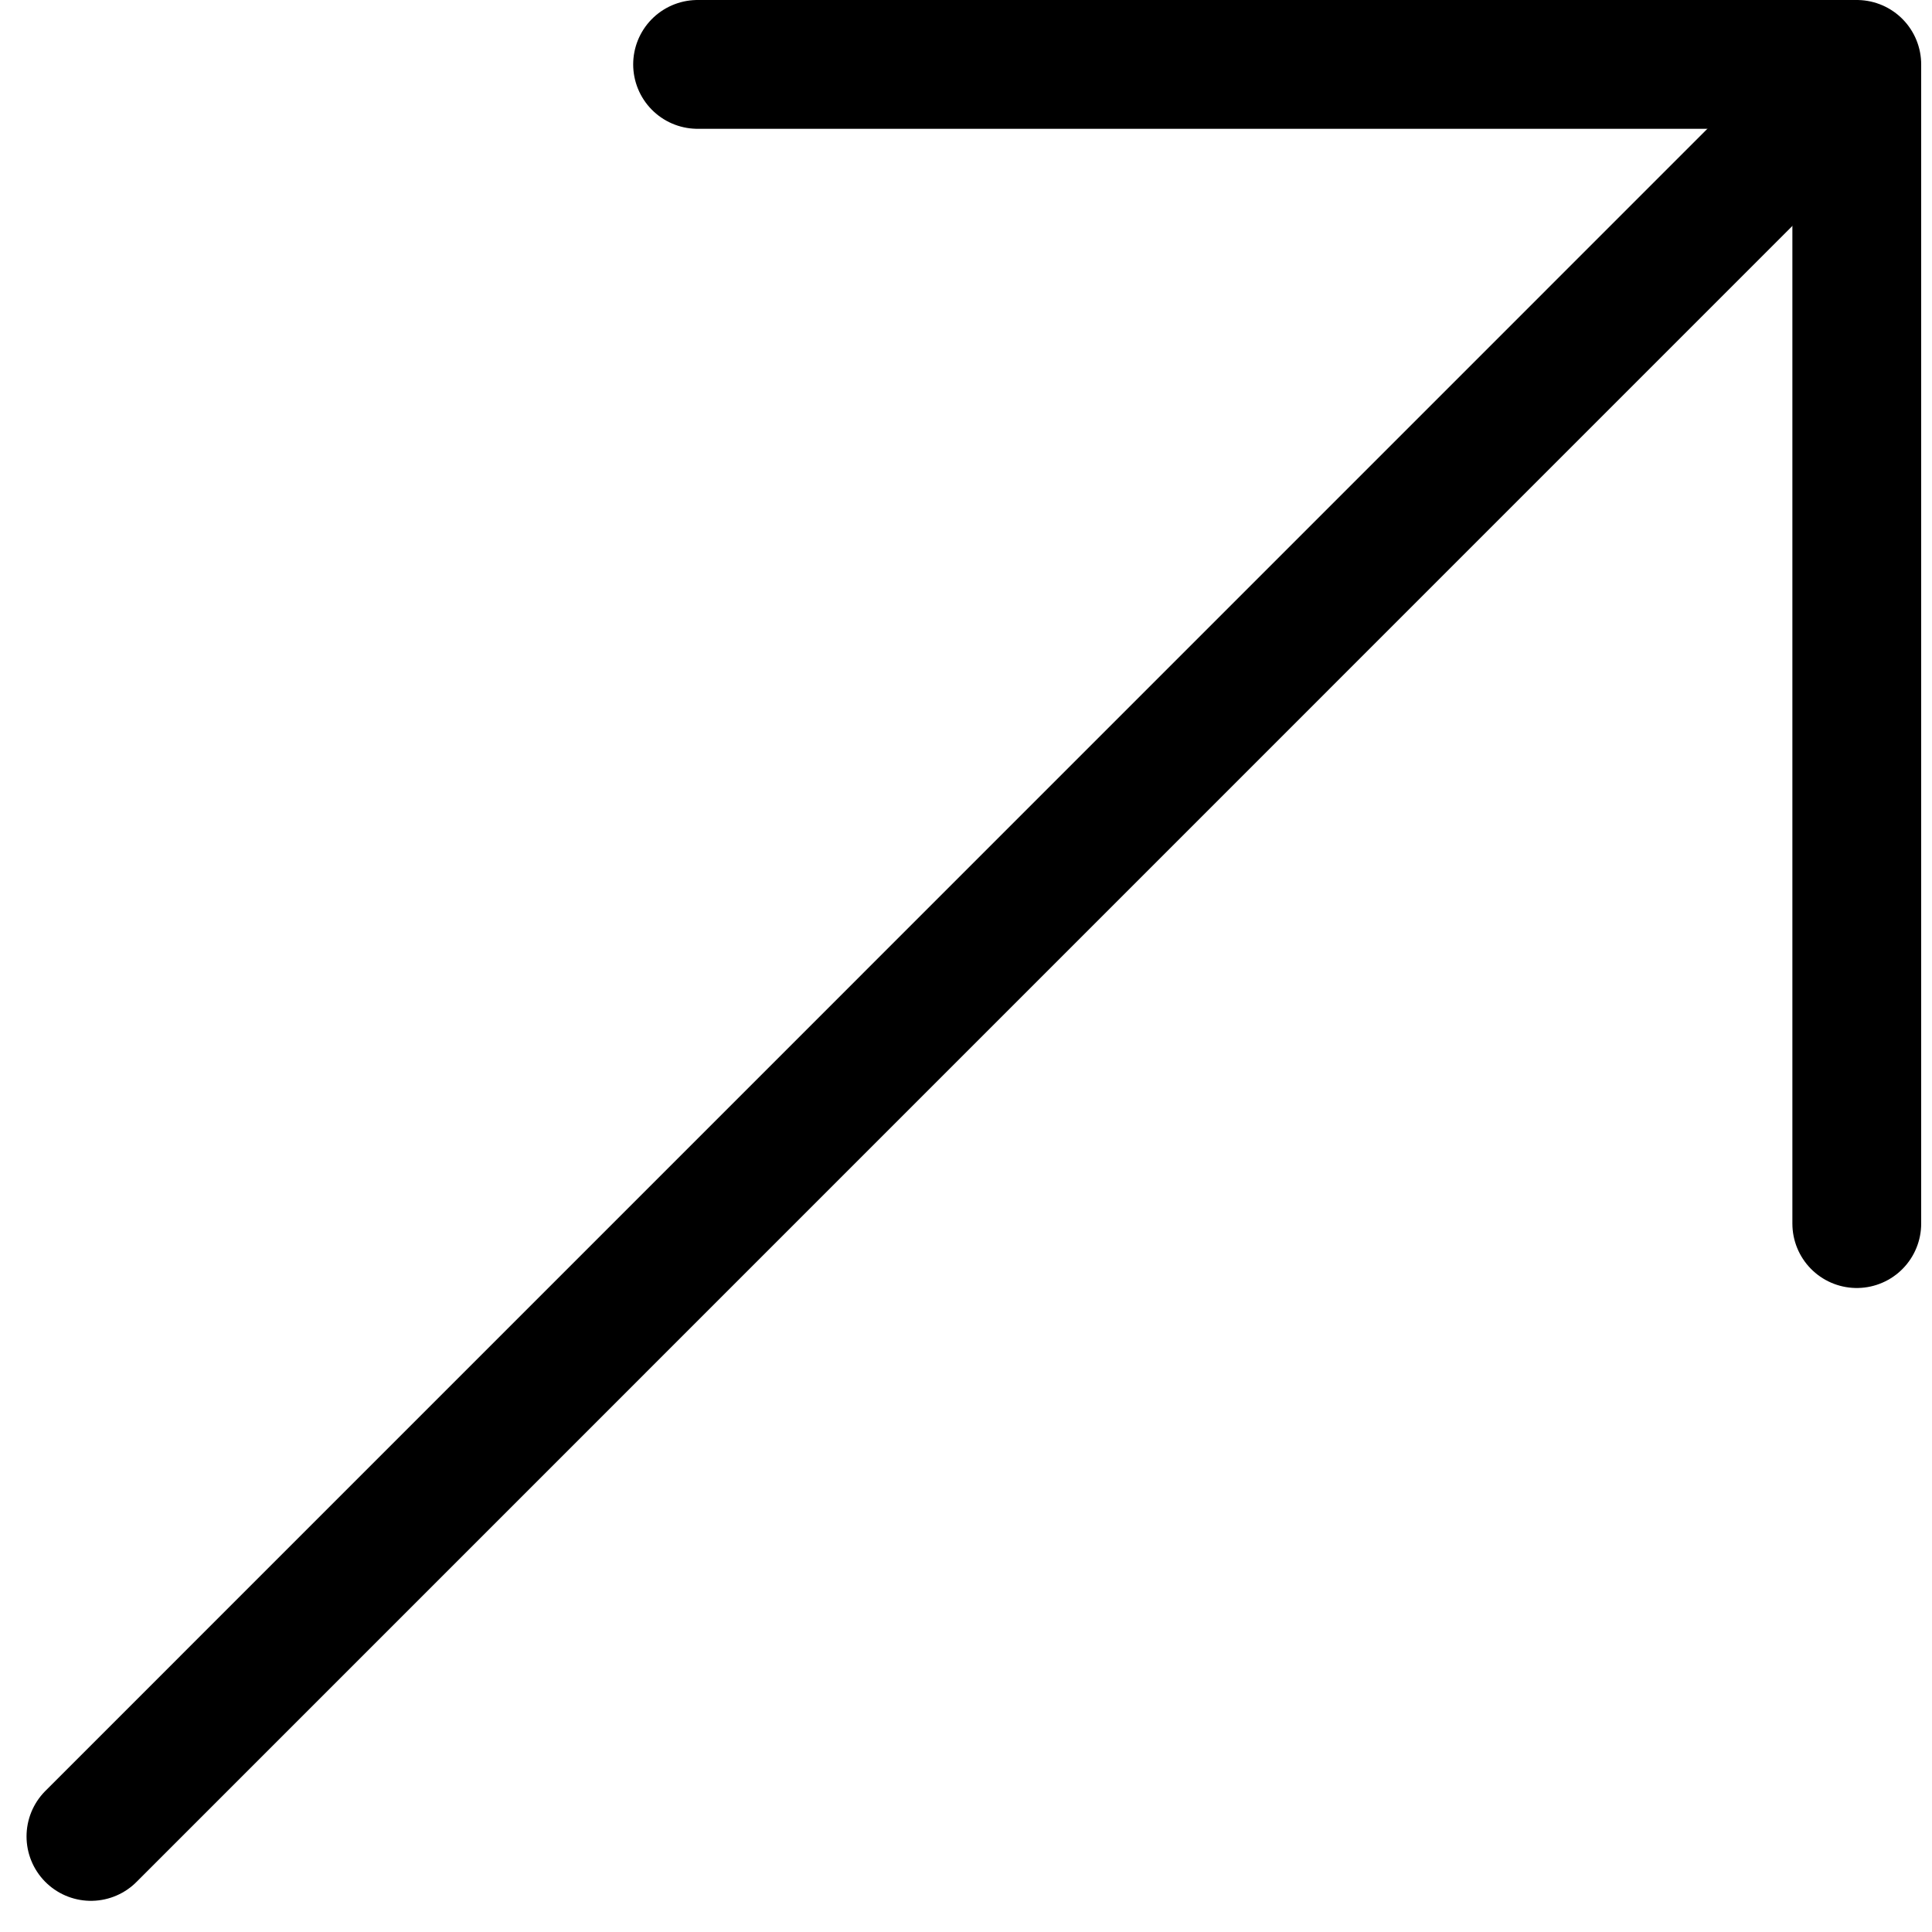
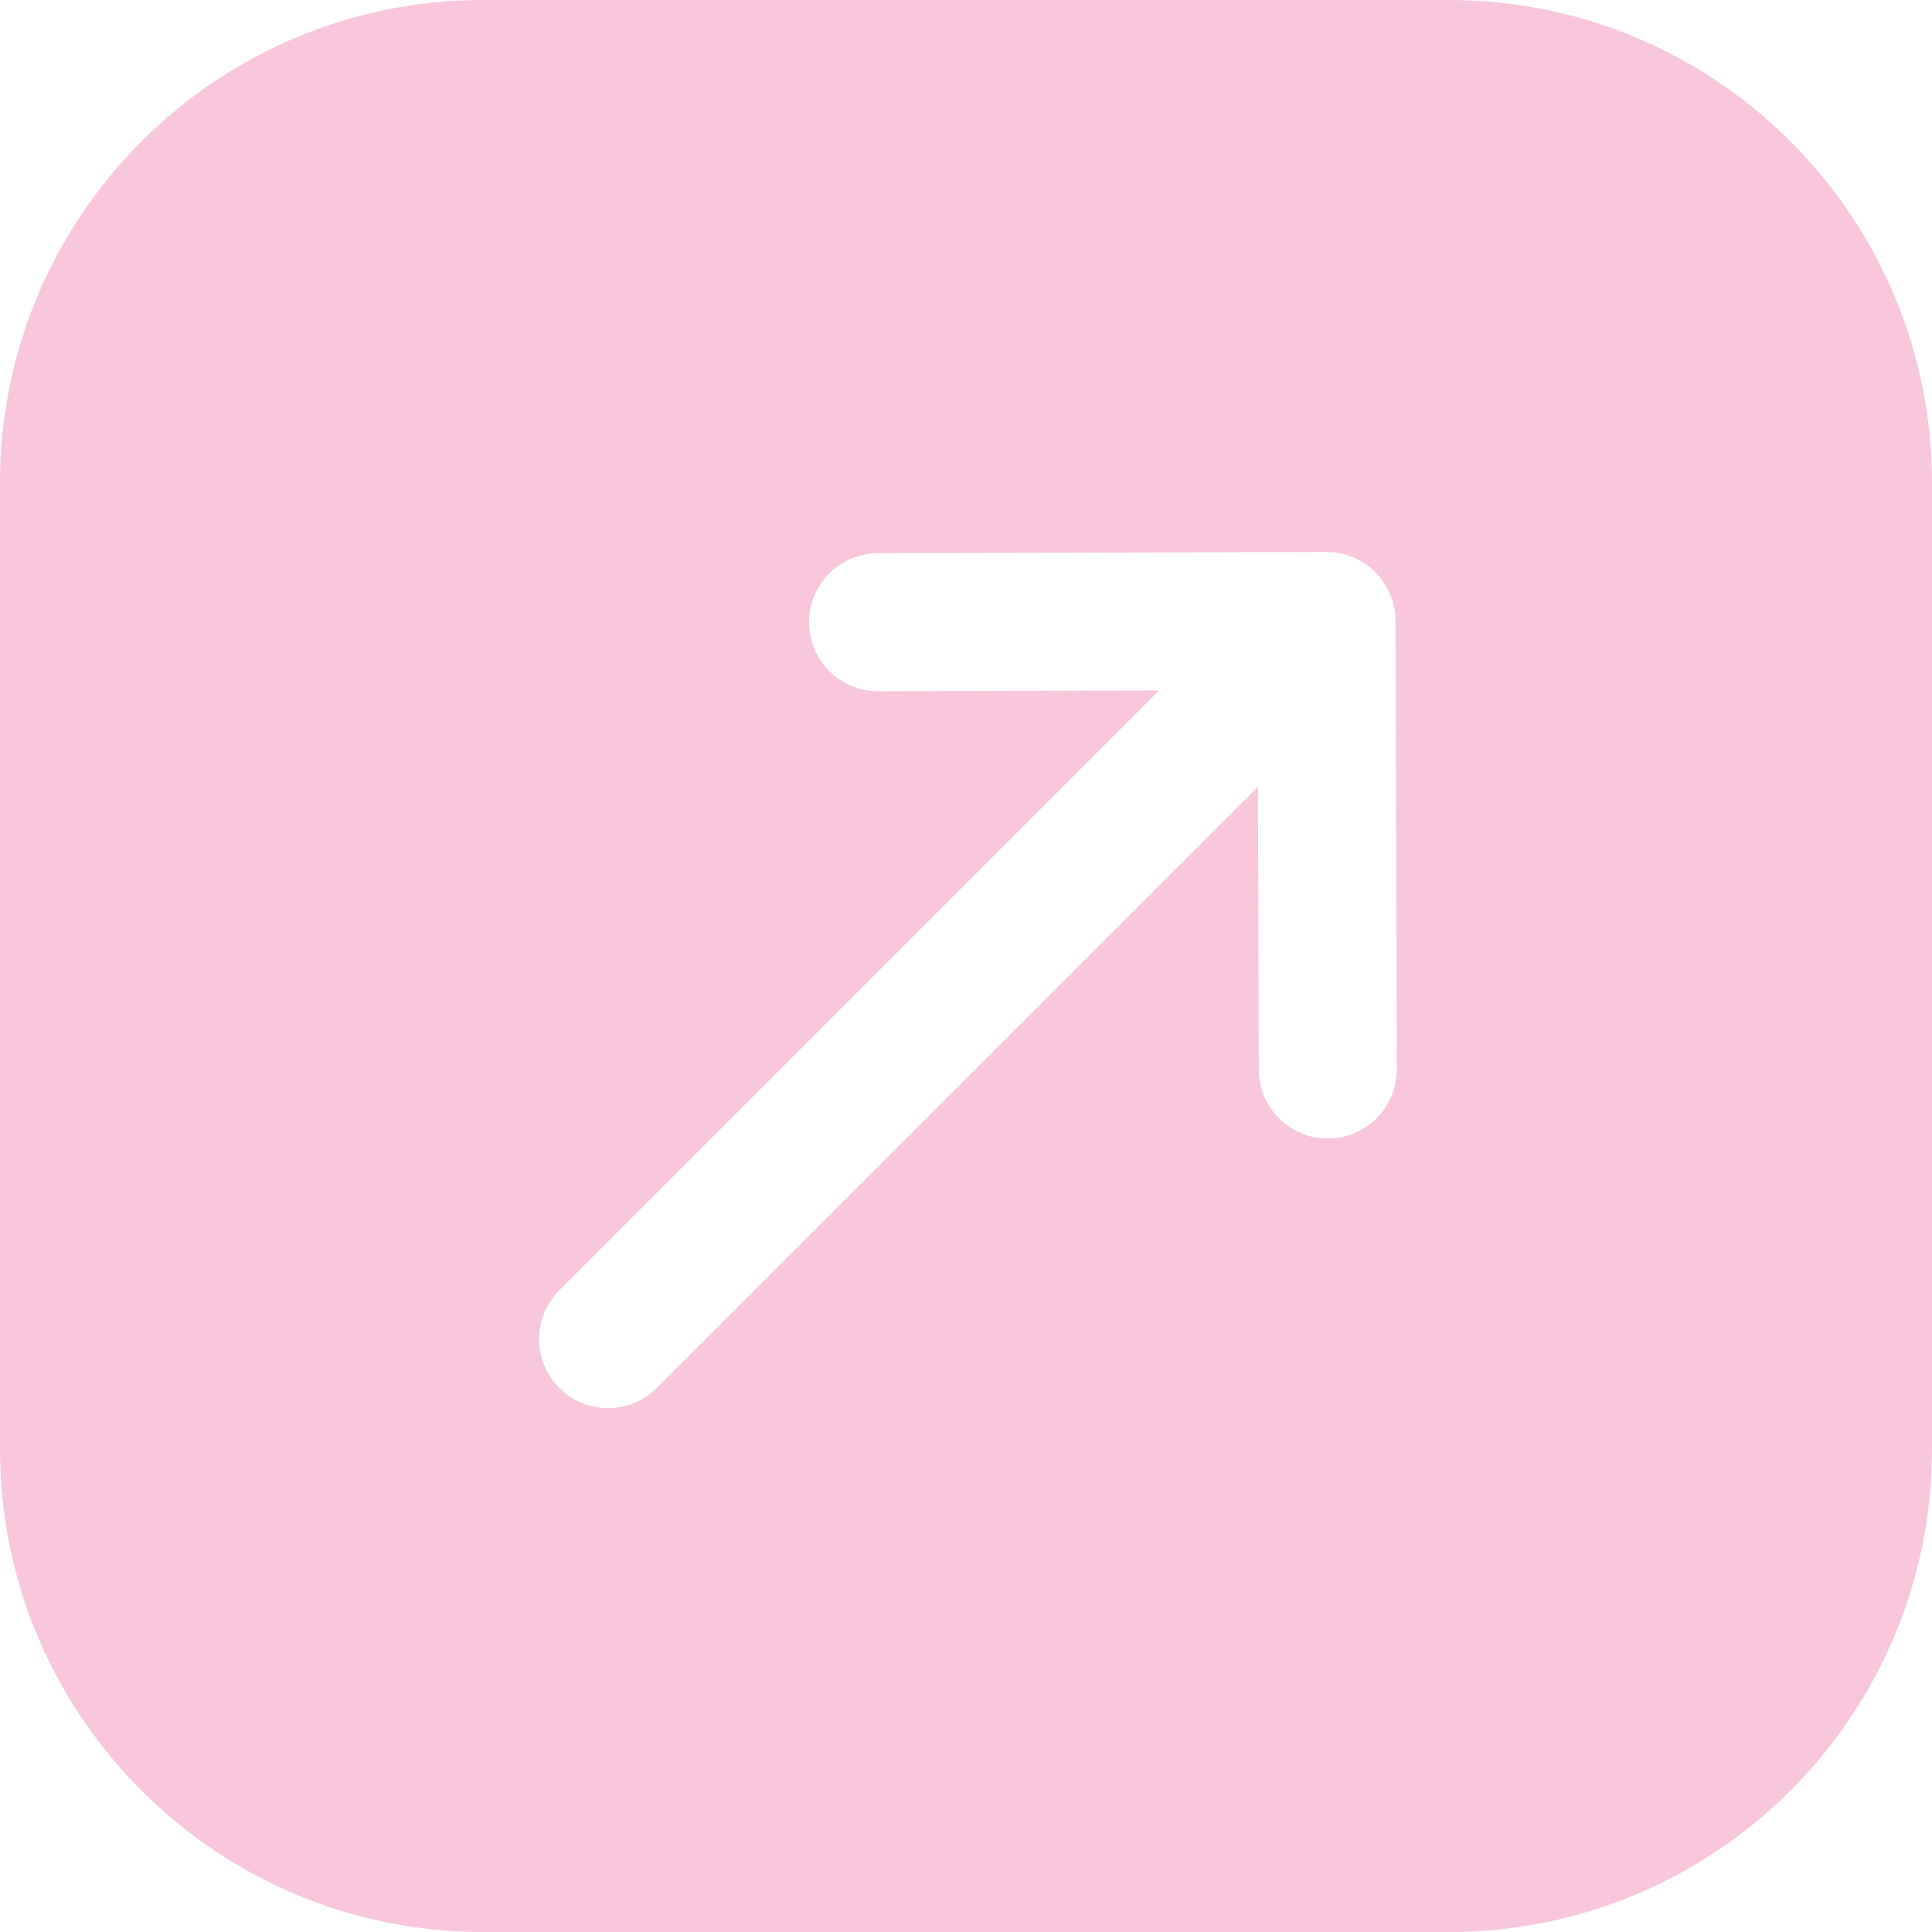
- <svg xmlns="http://www.w3.org/2000/svg" width="15" height="15" viewBox="0 0 15 15" fill="none">
-   <path d="M13.756 1.207L0.706 14.258" stroke-linecap="round" stroke="black" />
-   <path d="M5.416 0.5H14.416V9.5" stroke-linecap="round" stroke-linejoin="round" stroke="black" />
+ <svg xmlns="http://www.w3.org/2000/svg" width="51" height="51" viewBox="0 0 51 51" fill="none">
+   <path d="M38.25 0C45.292 0 51 5.708 51 12.75V38.25C51 45.292 45.292 51 38.25 51H12.75C5.708 51 0 45.292 0 38.25V12.75C0 5.708 5.708 0 12.75 0H38.25ZM23.173 14.604C22.168 14.607 21.354 15.424 21.356 16.43C21.359 17.436 22.177 18.25 23.183 18.247L30.599 18.226L14.764 34.062C14.052 34.773 14.052 35.926 14.764 36.638C15.475 37.349 16.628 37.349 17.339 36.638L33.207 20.769L33.229 28.238C33.232 29.243 34.05 30.056 35.055 30.054C36.061 30.051 36.874 29.233 36.871 28.227L36.839 16.387C36.836 15.445 36.117 14.671 35.199 14.58L35.013 14.571L23.173 14.604Z" fill-rule="evenodd" clip-rule="evenodd" fill="#F8C7DC" />
</svg>
